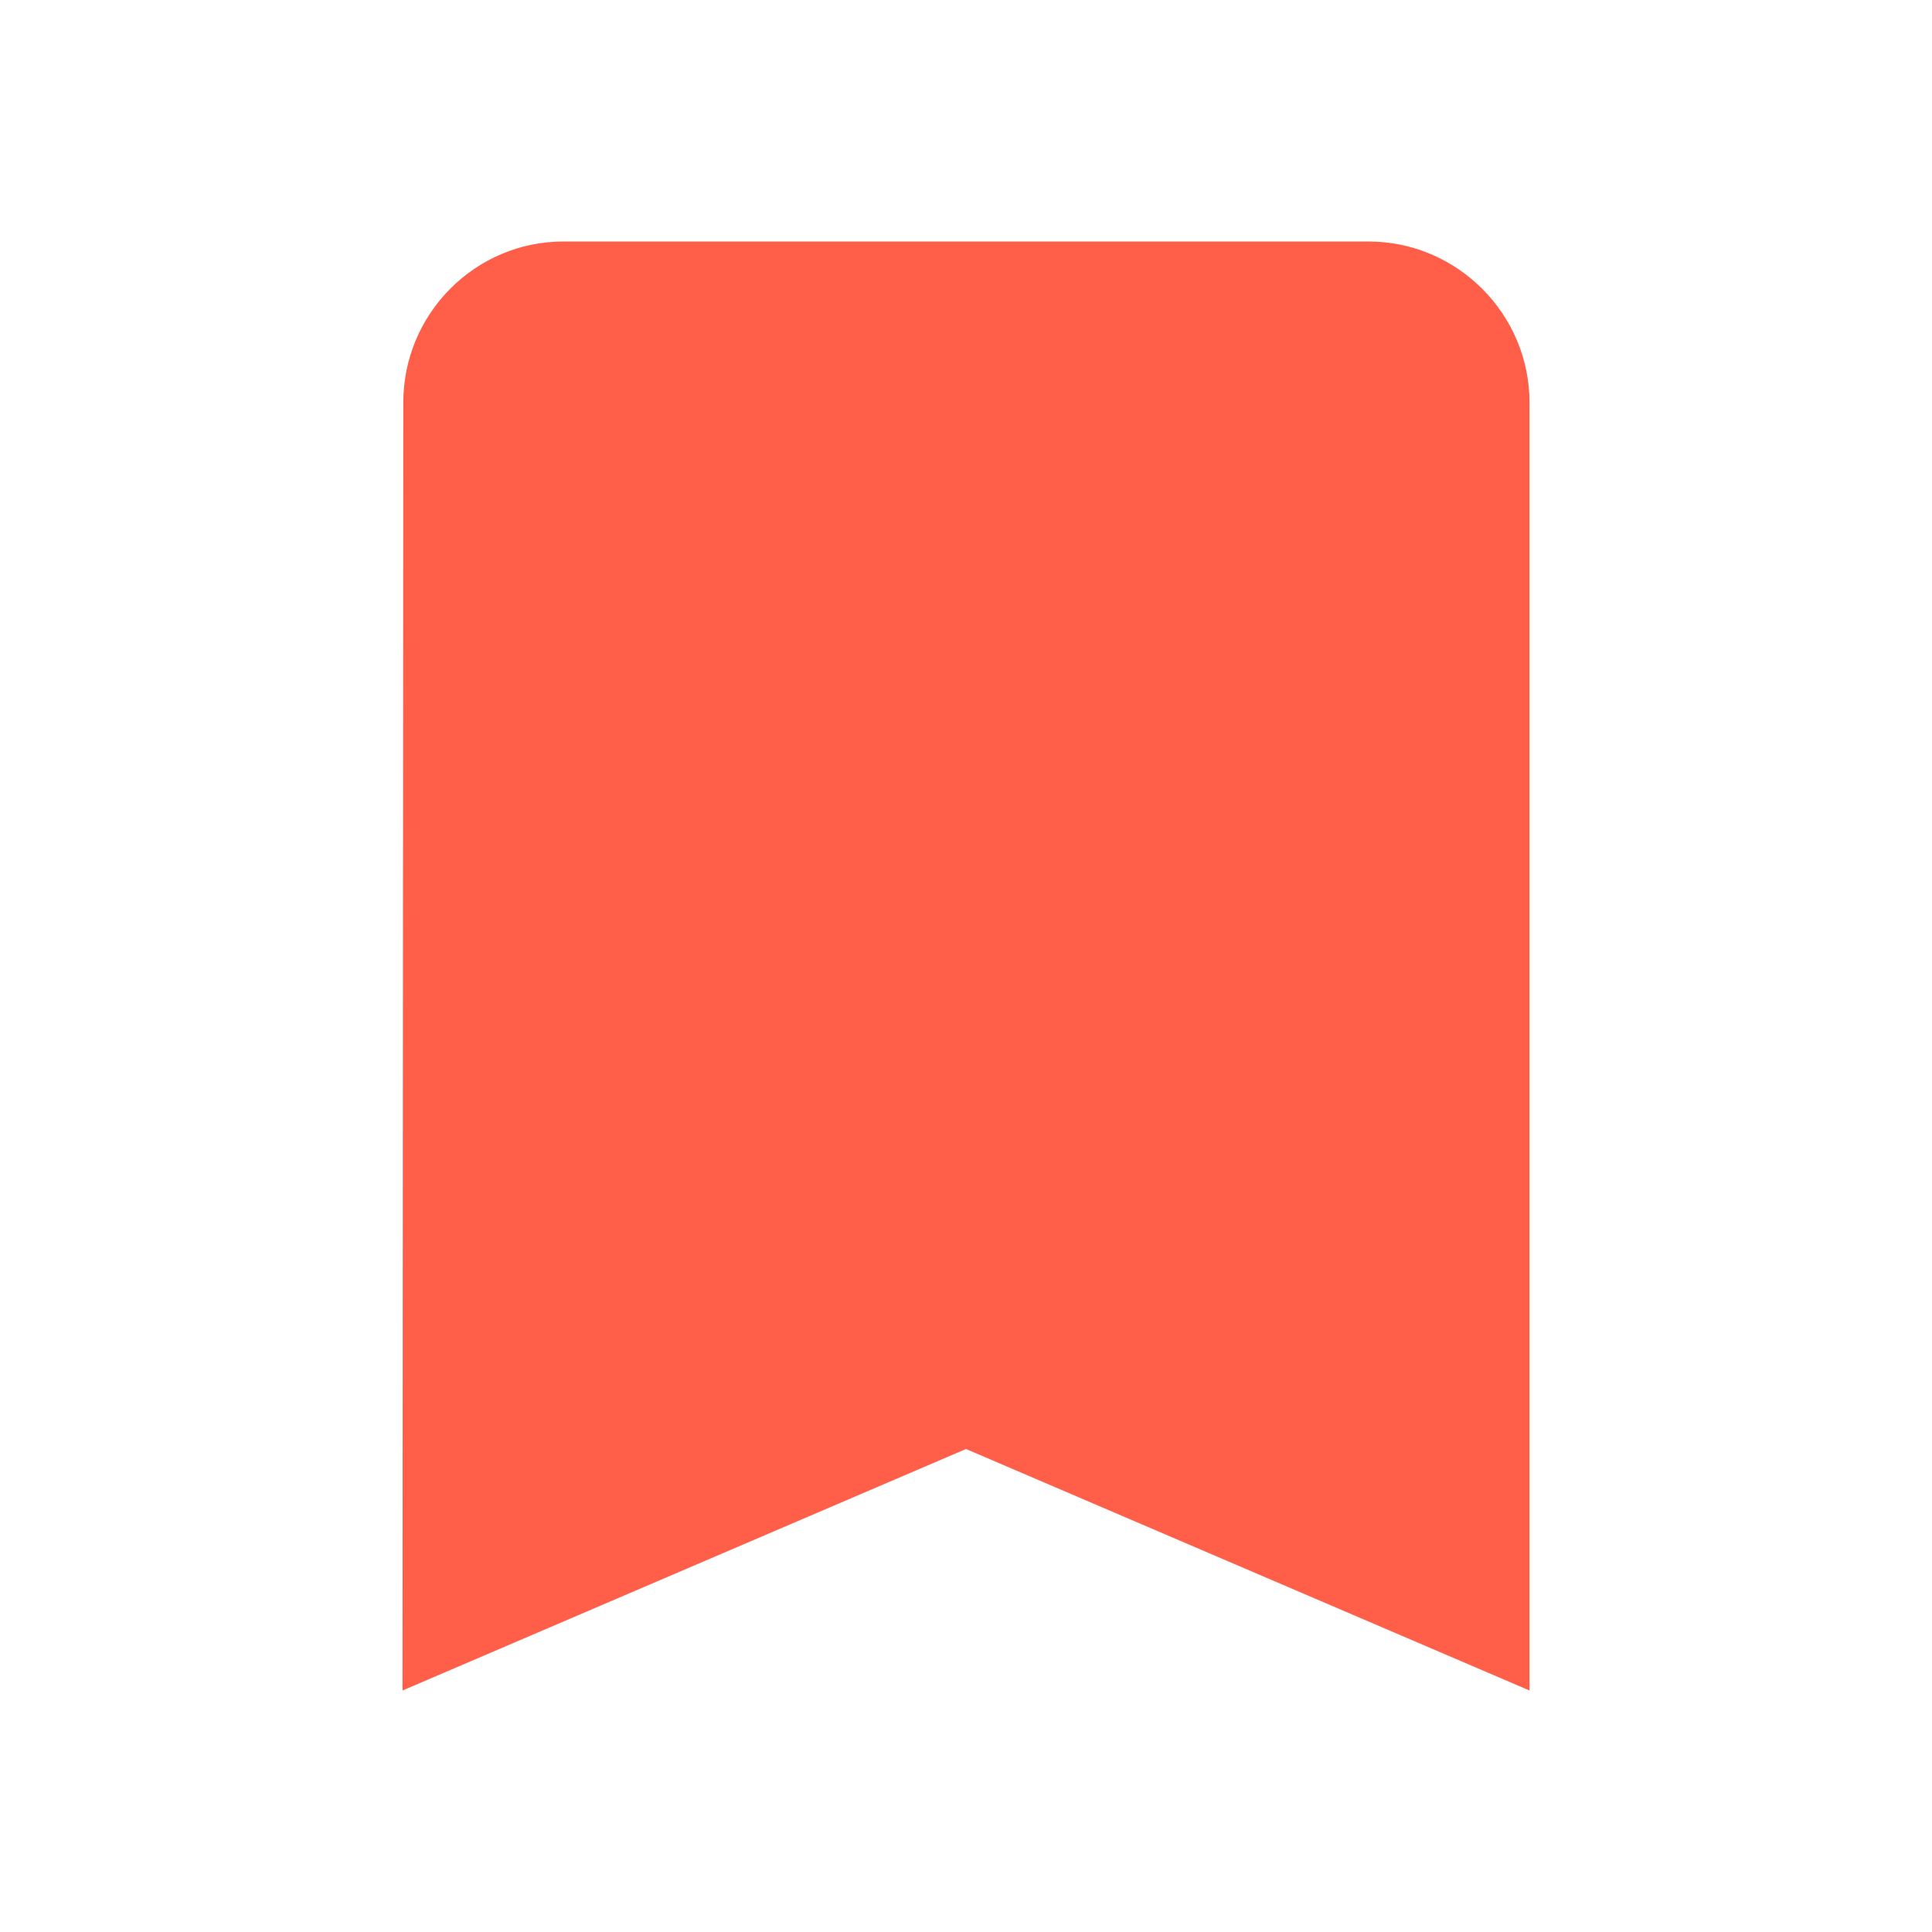
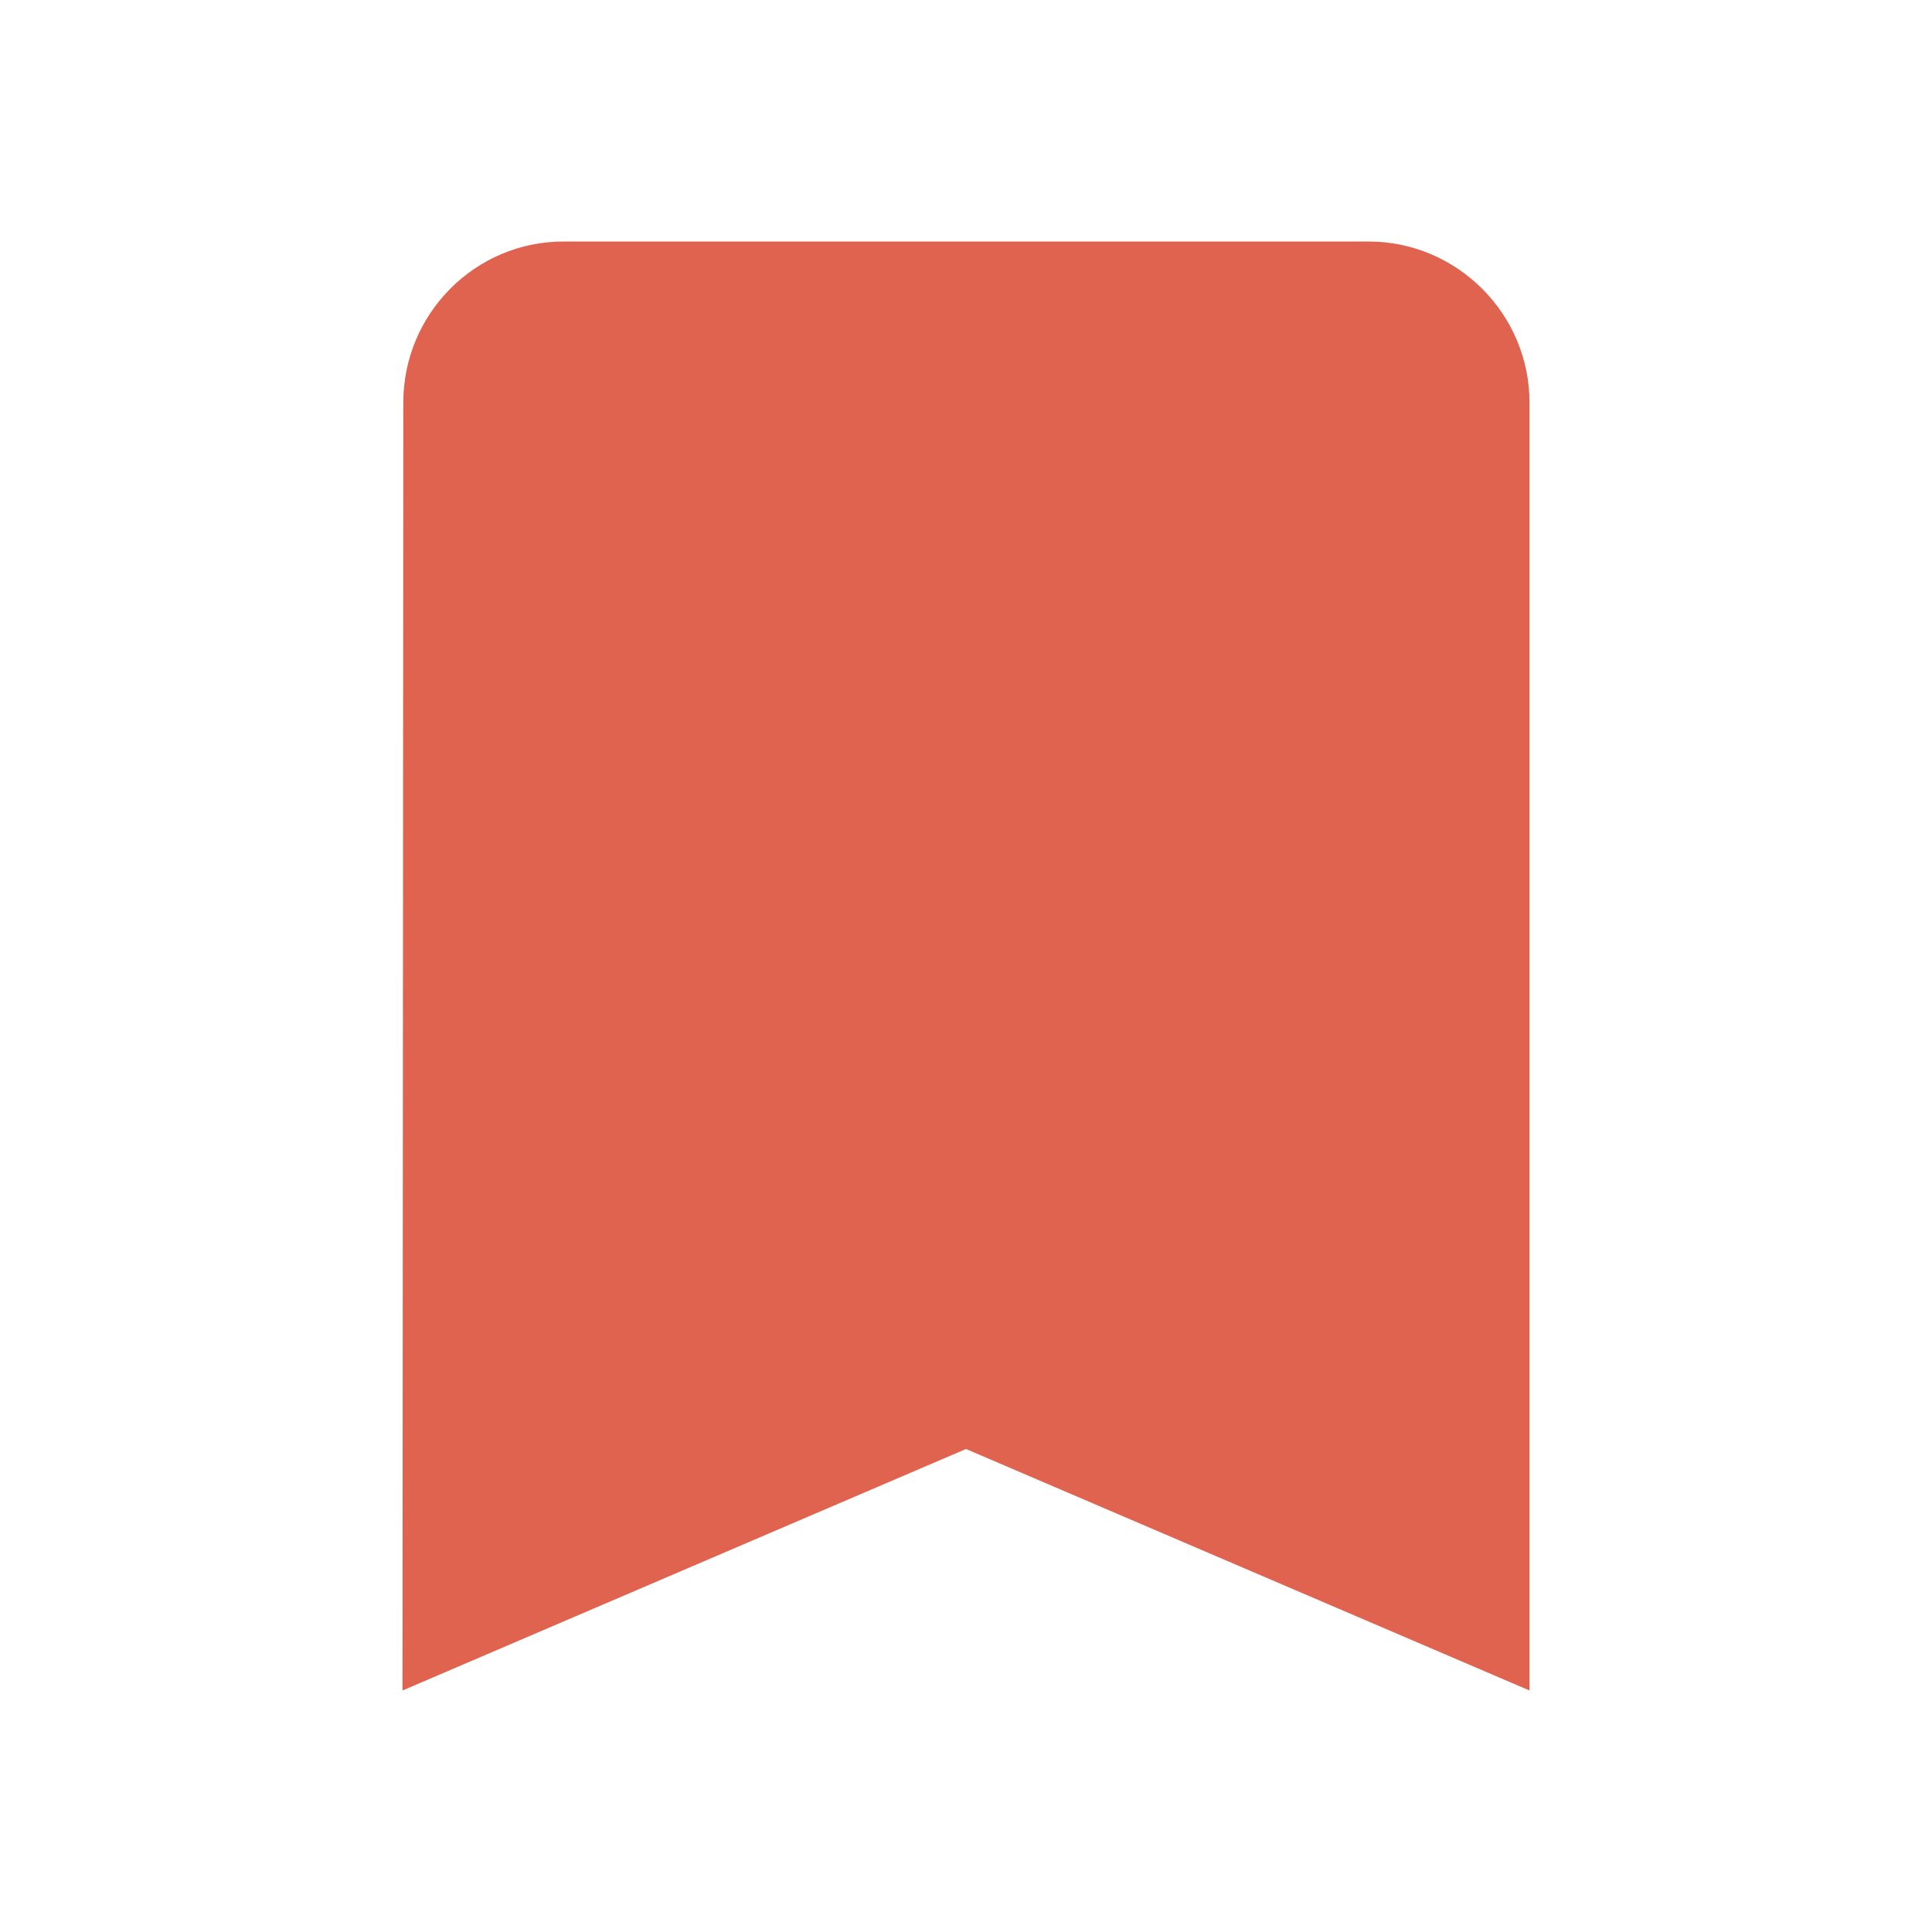
- <svg xmlns="http://www.w3.org/2000/svg" height="24px" viewBox="0 0 24 24" width="24px" fill="#ff5e49">
+ <svg xmlns="http://www.w3.org/2000/svg" height="24px" viewBox="0 0 24 24" width="24px" fill="#df634f">
  <path d="M0 0h24v24H0z" fill="none" />
  <path d="M17 3H7c-1.1 0-1.99.9-1.99 2L5 21l7-3 7 3V5c0-1.1-.9-2-2-2z" />
</svg>
